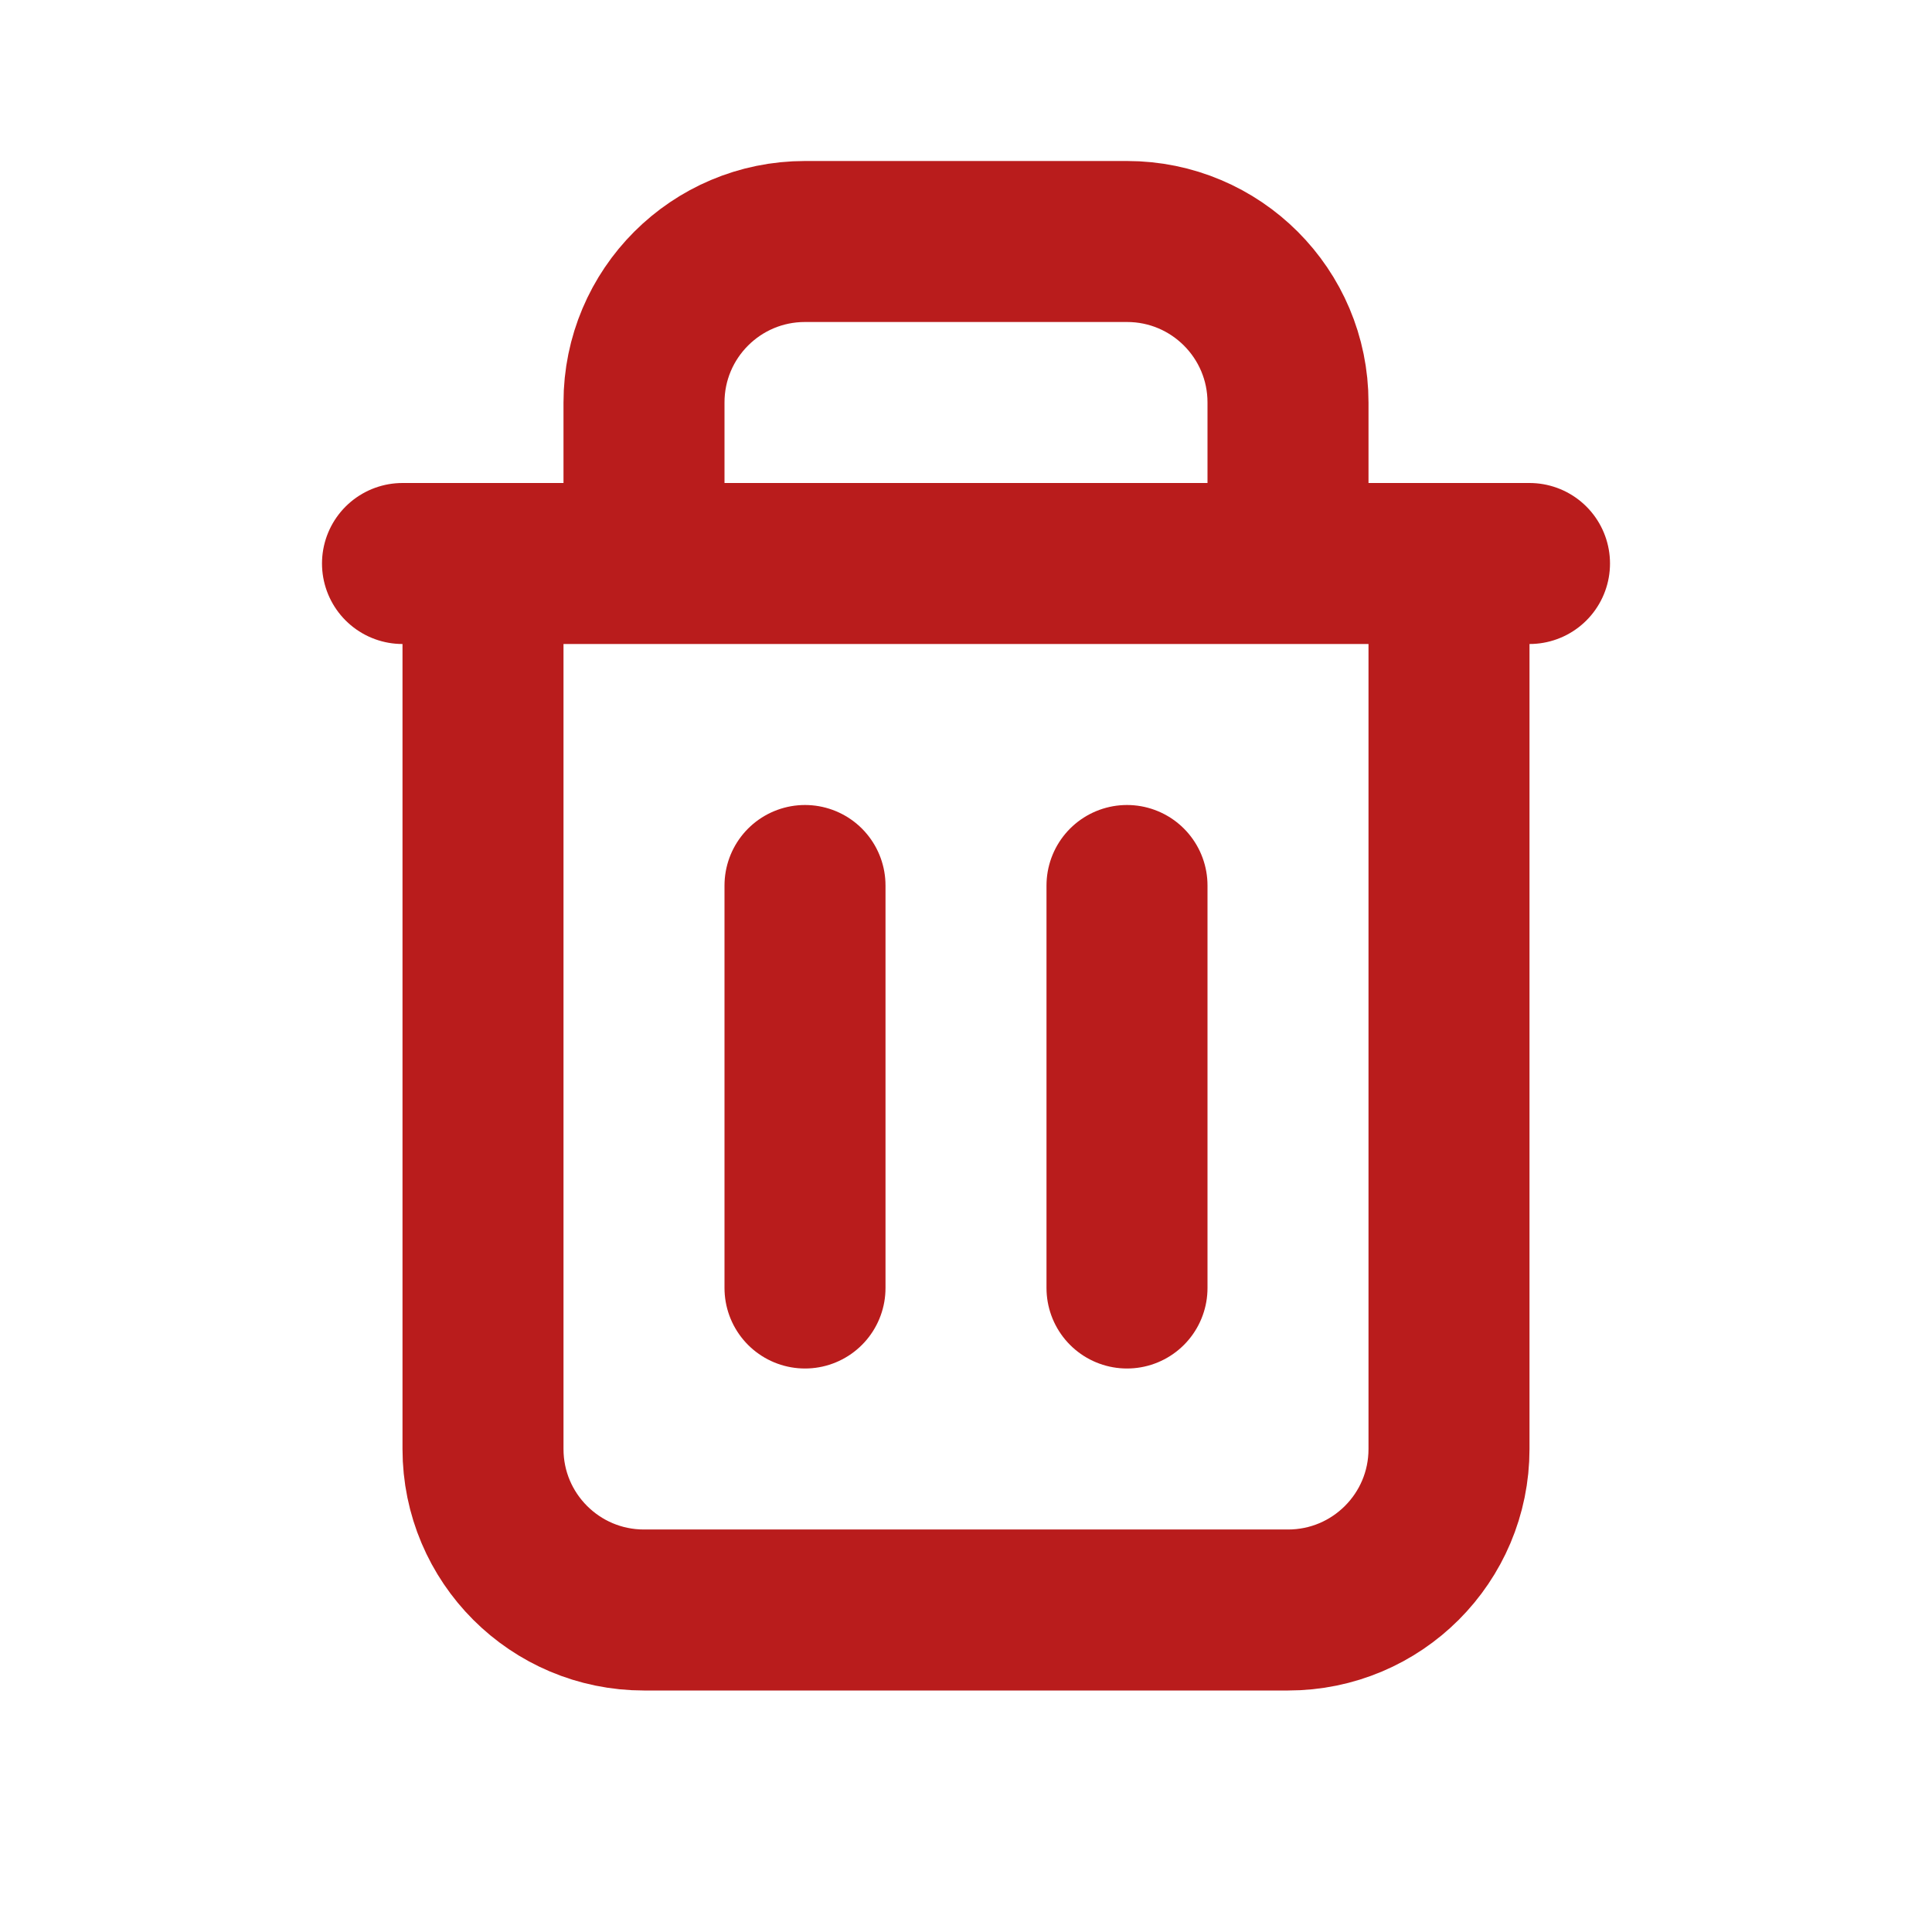
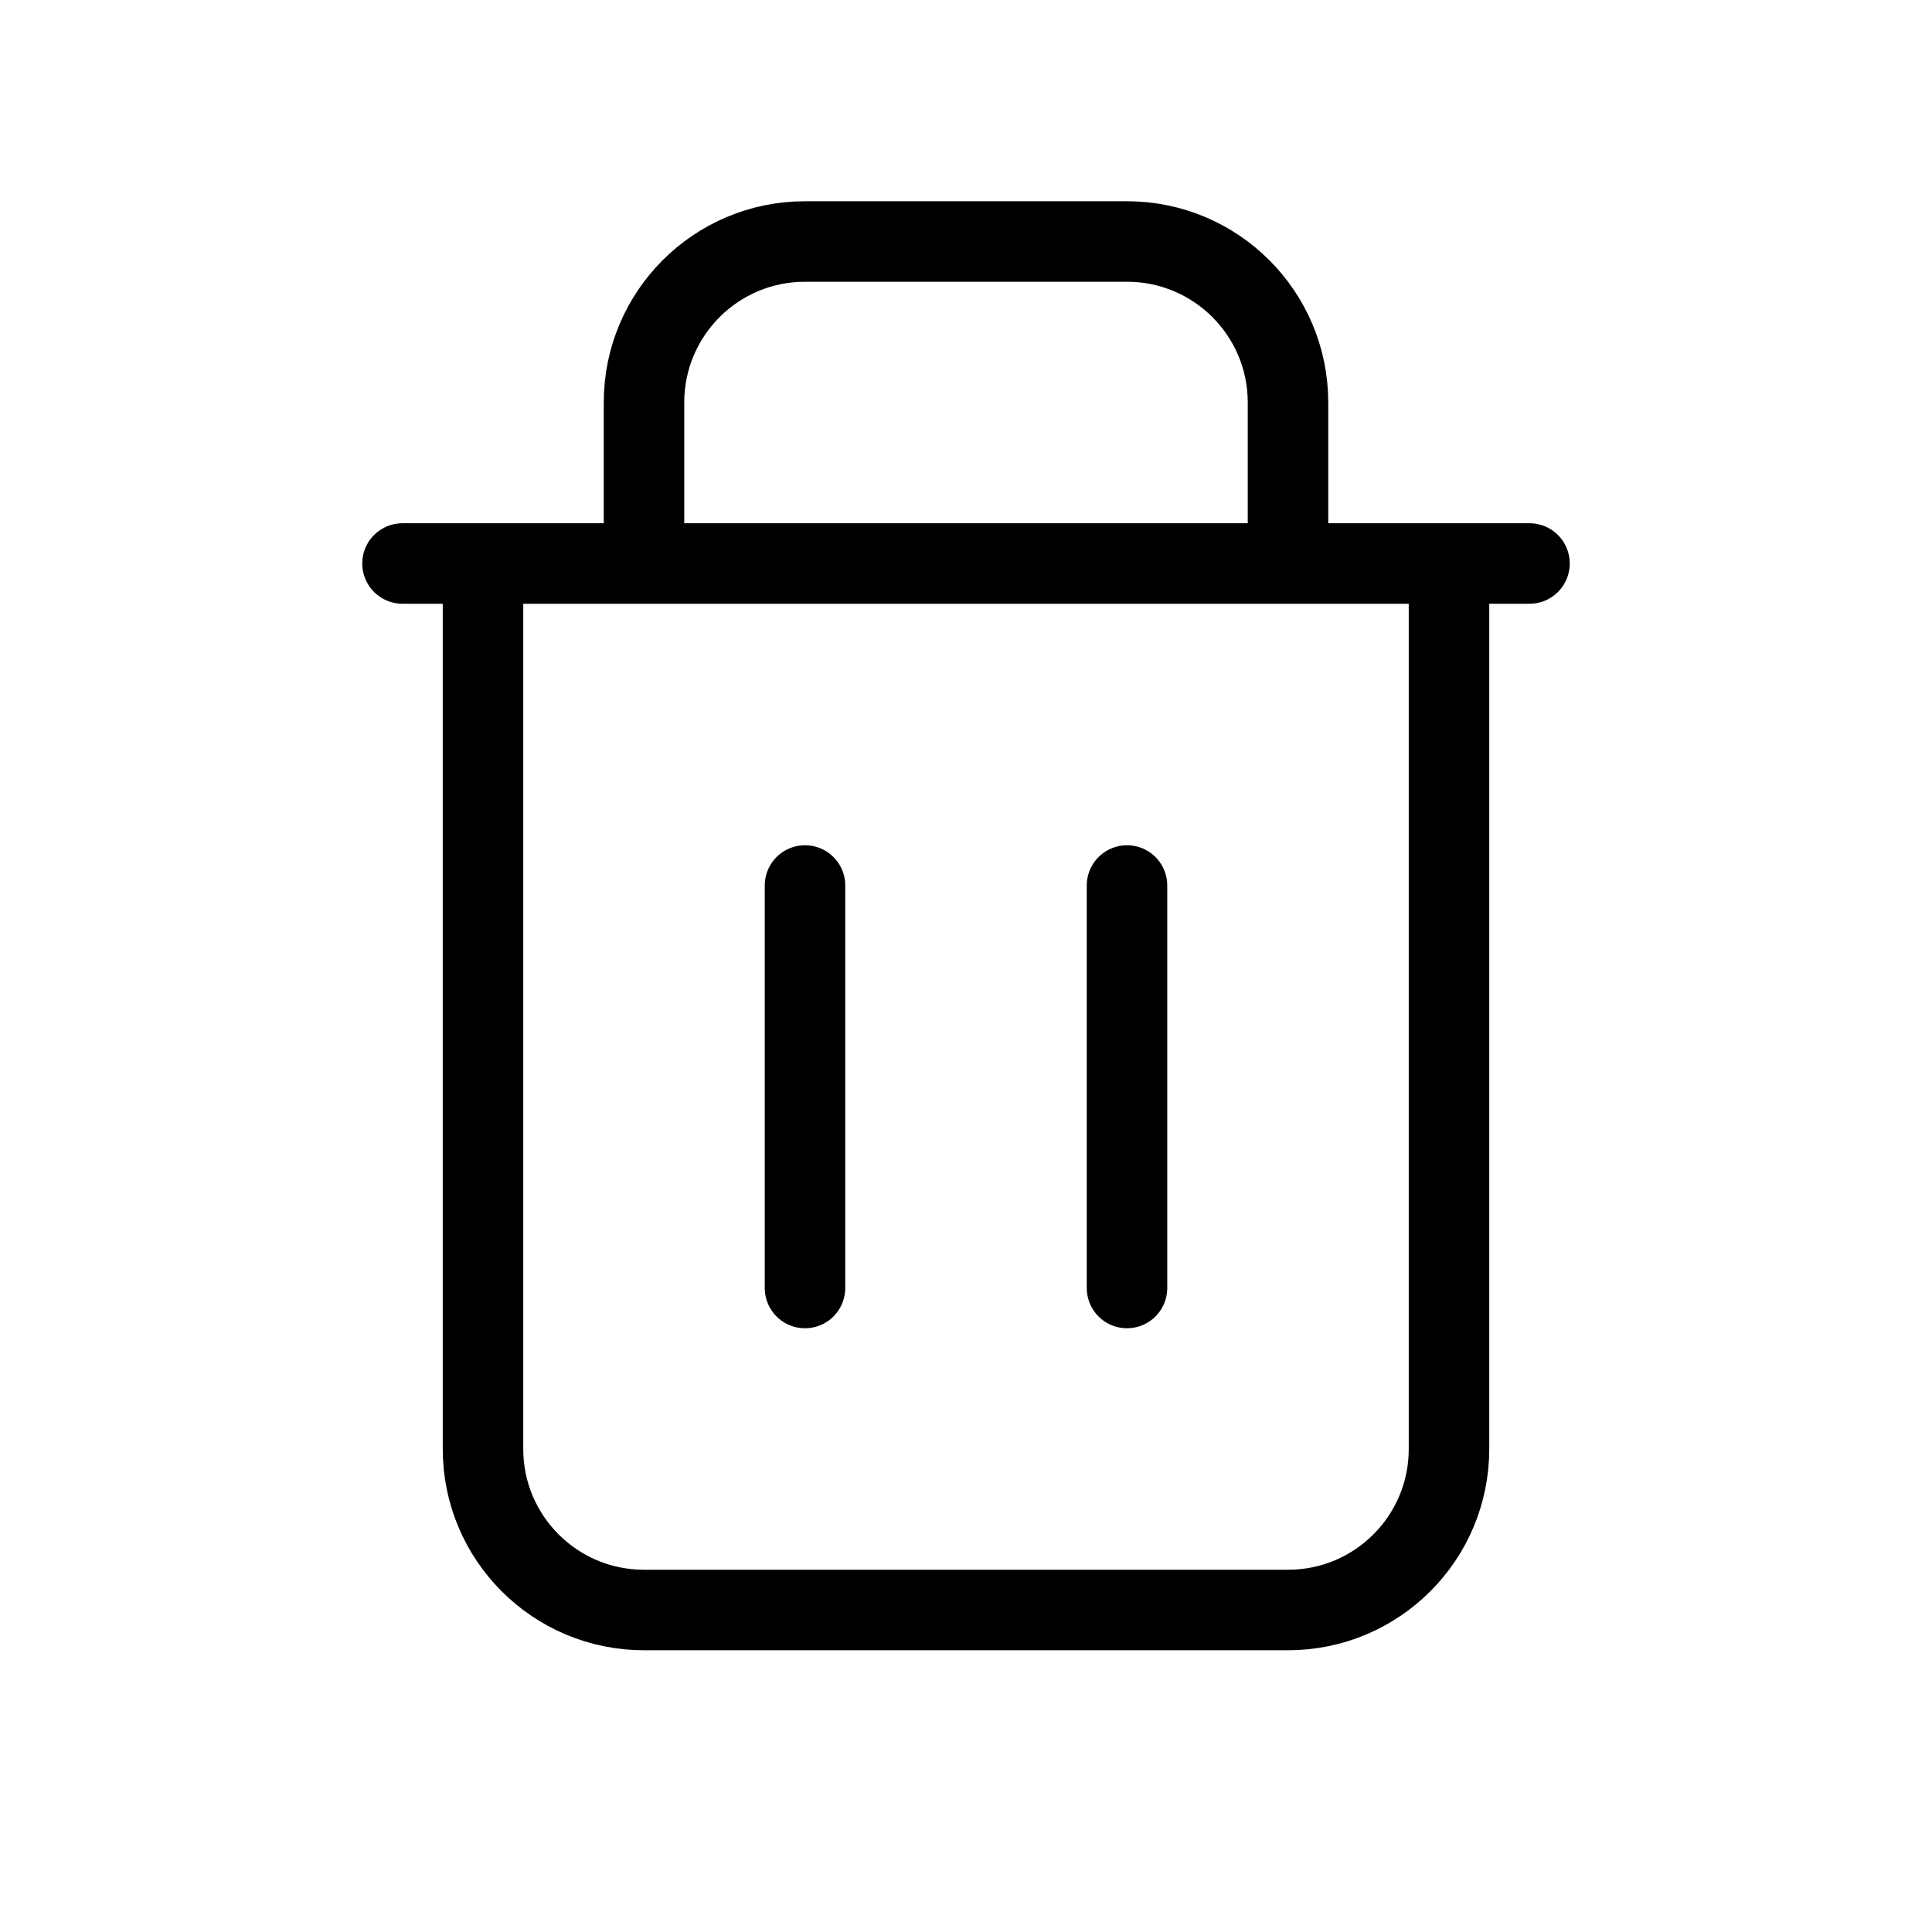
<svg xmlns="http://www.w3.org/2000/svg" viewBox="0 0 24 24" fill="none">
  <g id="SVGRepo_bgCarrier" stroke-width="0" />
  <g id="SVGRepo_tracerCarrier" stroke-linecap="round" stroke-linejoin="round" />
  <g id="SVGRepo_iconCarrier">
-     <path d="M6 7V18C6 19.105 6.895 20 8 20H16C17.105 20 18 19.105 18 18V7M6 7H5M6 7H8M18 7H19M18 7H16M10 11V16M14 11V16M8 7V5C8 3.895 8.895 3 10 3H14C15.105 3 16 3.895 16 5V7M8 7H16" stroke="#b91c1c" stroke-width="2" stroke-linecap="round" stroke-linejoin="round" />
+     <path d="M6 7V18C6 19.105 6.895 20 8 20H16C17.105 20 18 19.105 18 18V7M6 7H5M6 7H8M18 7H19M18 7H16M10 11V16M14 11V16M8 7V5C8 3.895 8.895 3 10 3H14C15.105 3 16 3.895 16 5V7M8 7H16" stroke="currentColor" stroke-linecap="round" stroke-linejoin="round" />
  </g>
</svg>
